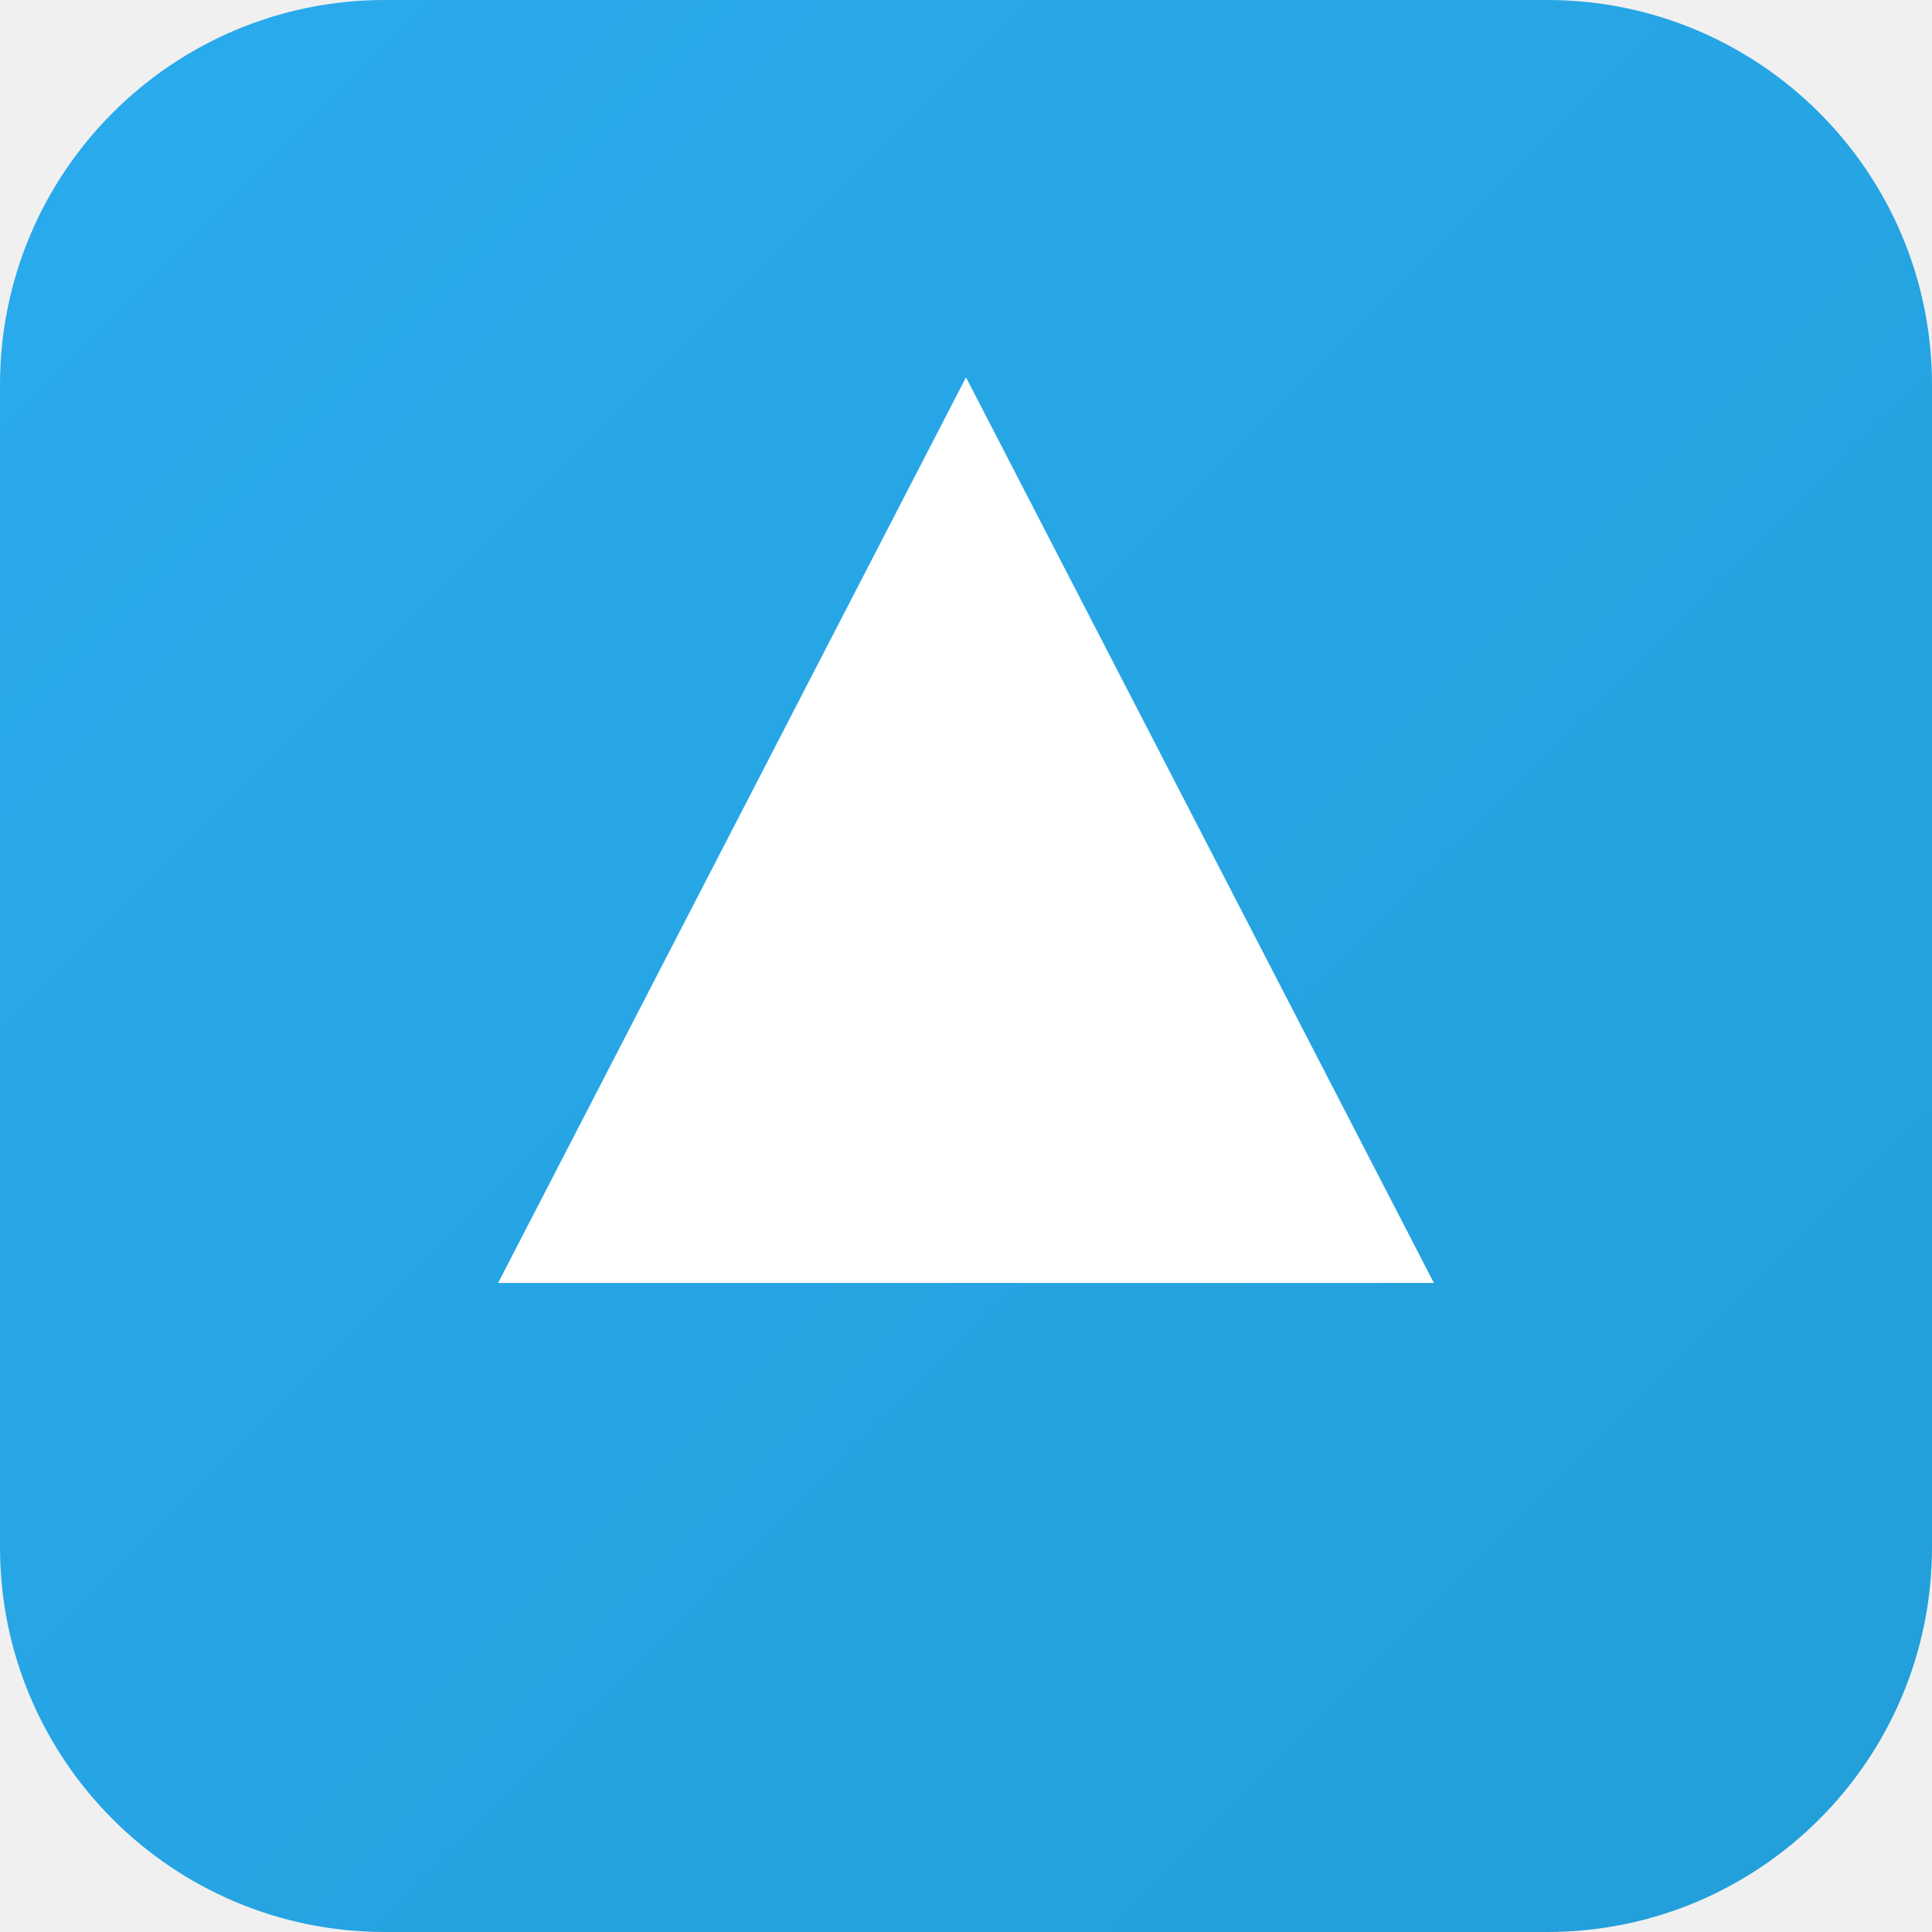
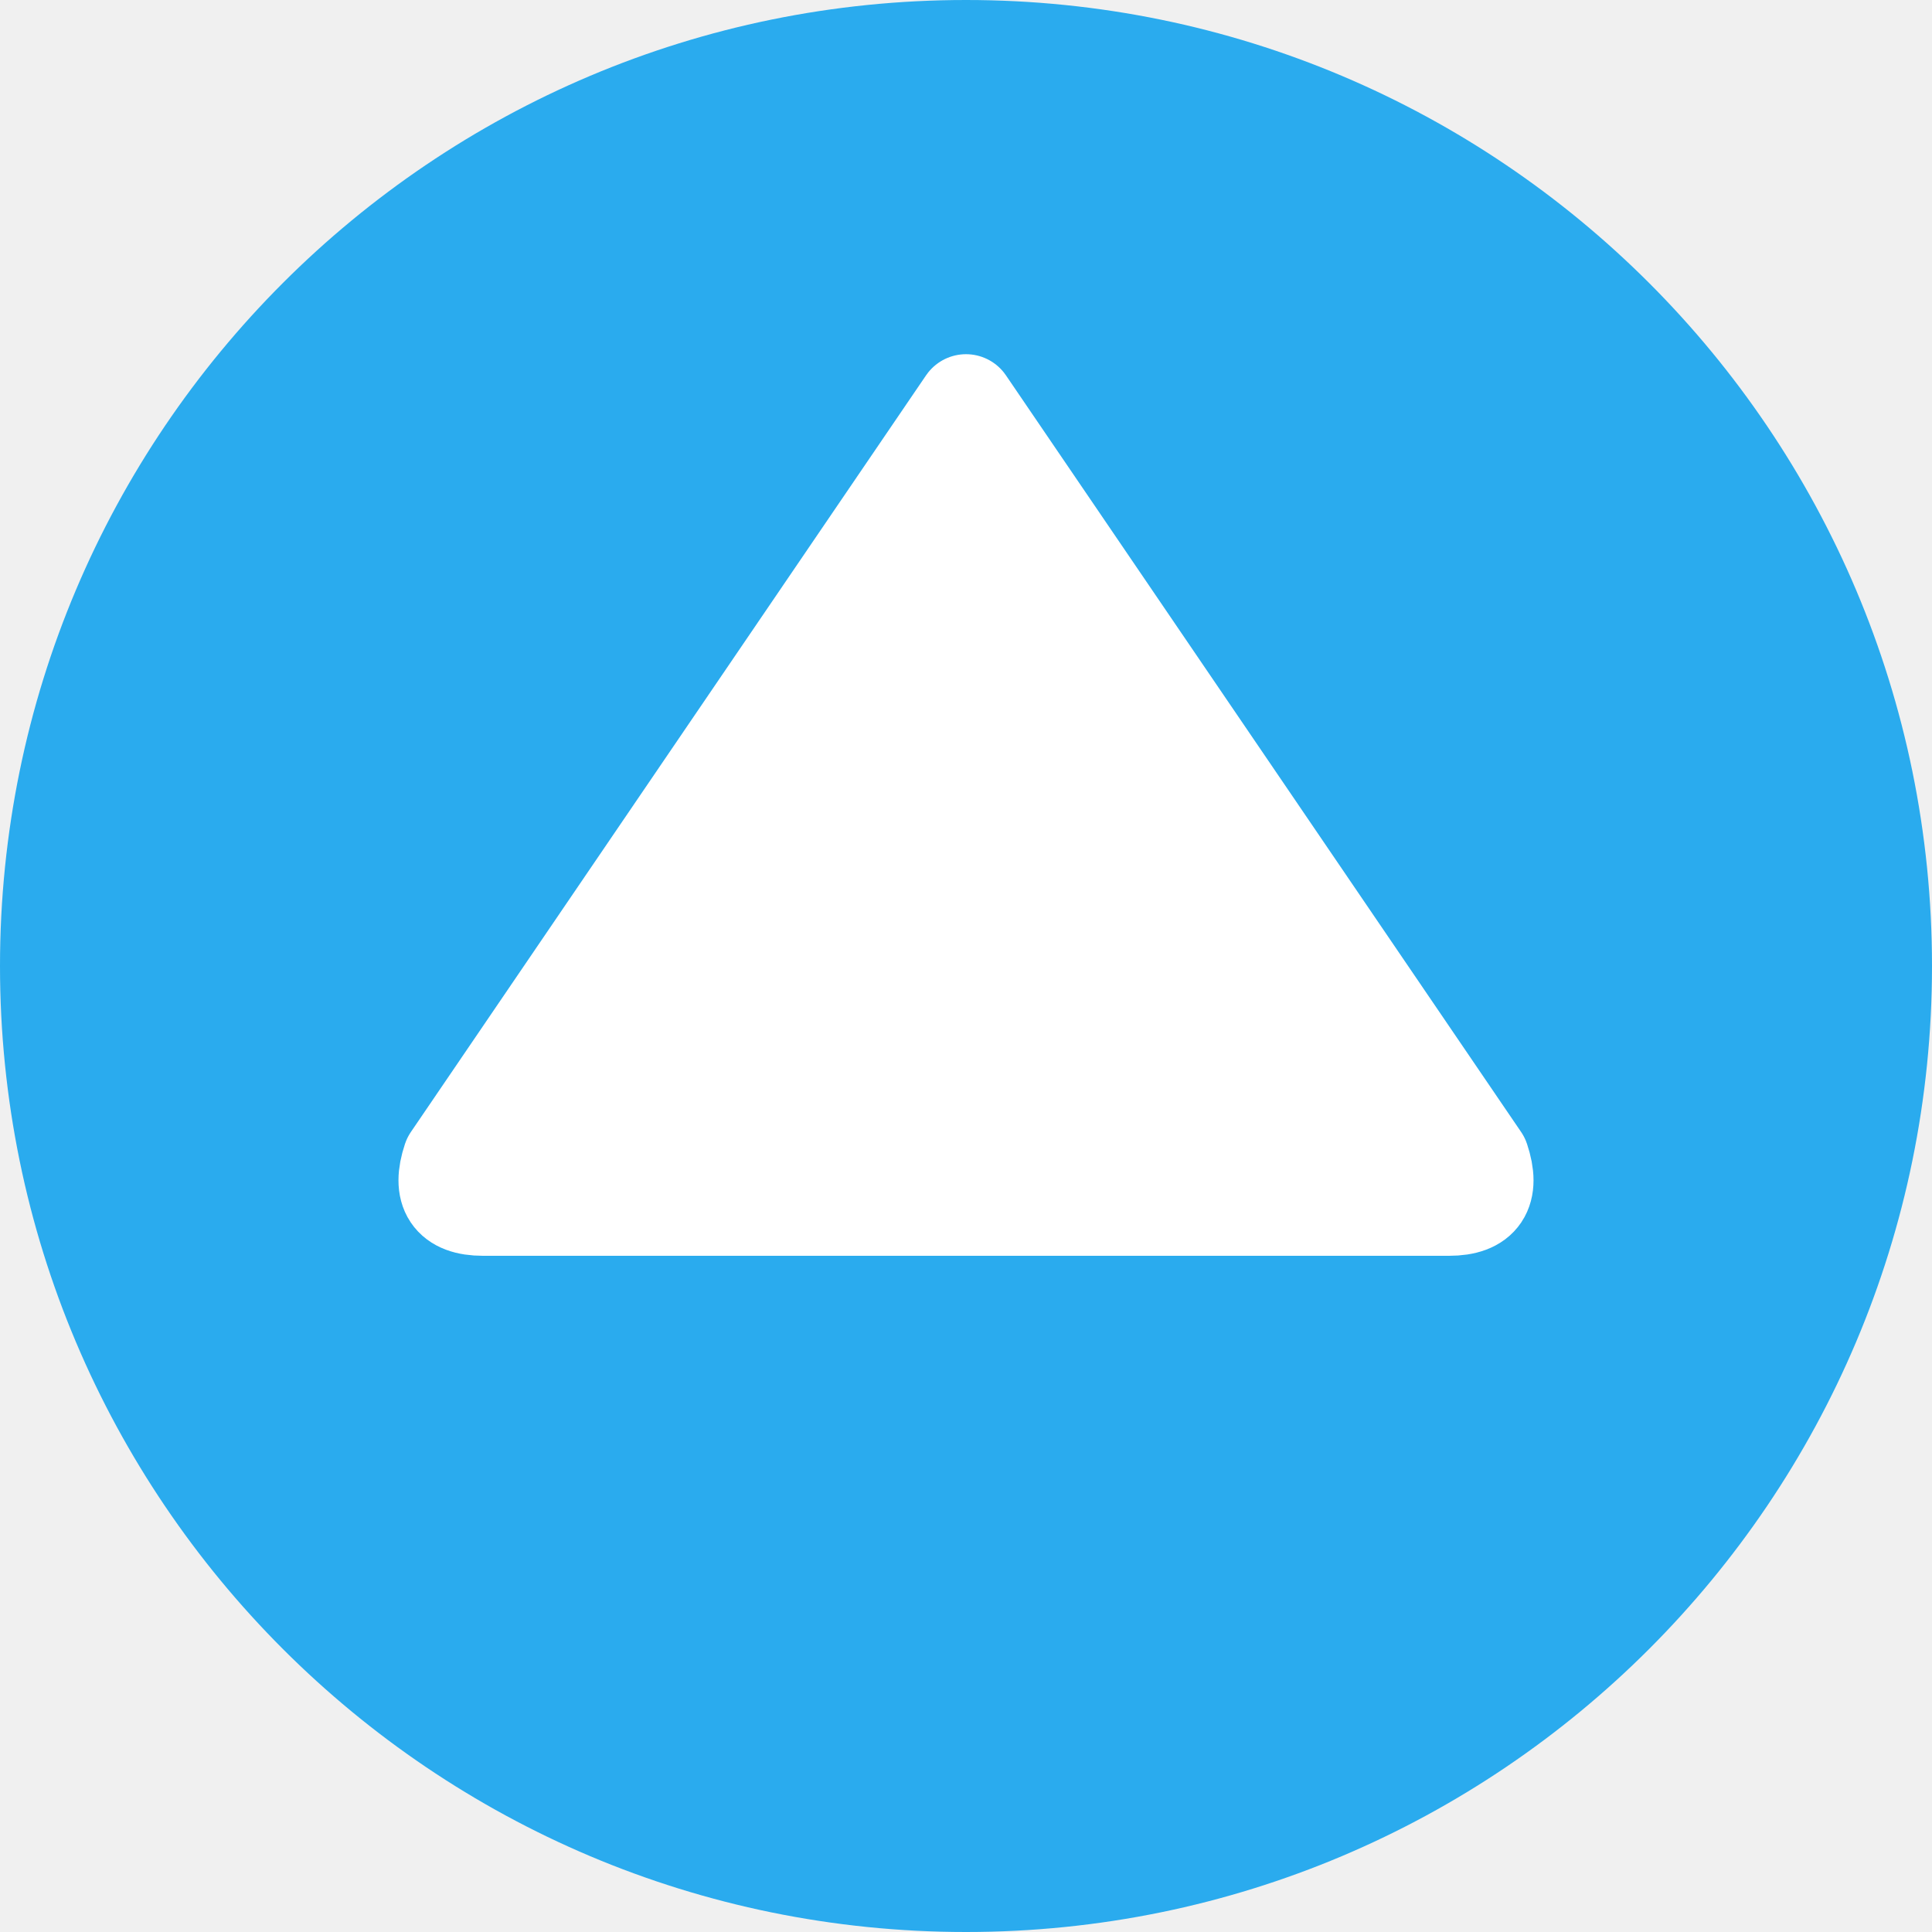
- <svg xmlns="http://www.w3.org/2000/svg" width="512" height="512" viewBox="0 0 512 512">
-   <defs>
-     <linearGradient id="bg" x1="0%" y1="0%" x2="100%" y2="100%">
-       <stop offset="0%" style="stop-color:#2AABEE" />
-       <stop offset="100%" style="stop-color:#229ED9" />
-     </linearGradient>
-   </defs>
-   <rect width="512" height="512" rx="102" fill="url(#bg)" />
-   <polygon points="256,100 380,340 132,340" fill="white" stroke="none" />
+ <svg xmlns="http://www.w3.org/2000/svg" width="512" height="512" viewBox="0 0 120 120">
+   <circle cx="60" cy="60" r="60" fill="#2AABEE" />
+   <path d="M60 25 L92 72 Q93 75 90 75 L30 75 Q27 75 28 72 Z" fill="white" stroke-linejoin="round" stroke="white" stroke-width="6" />
</svg>
